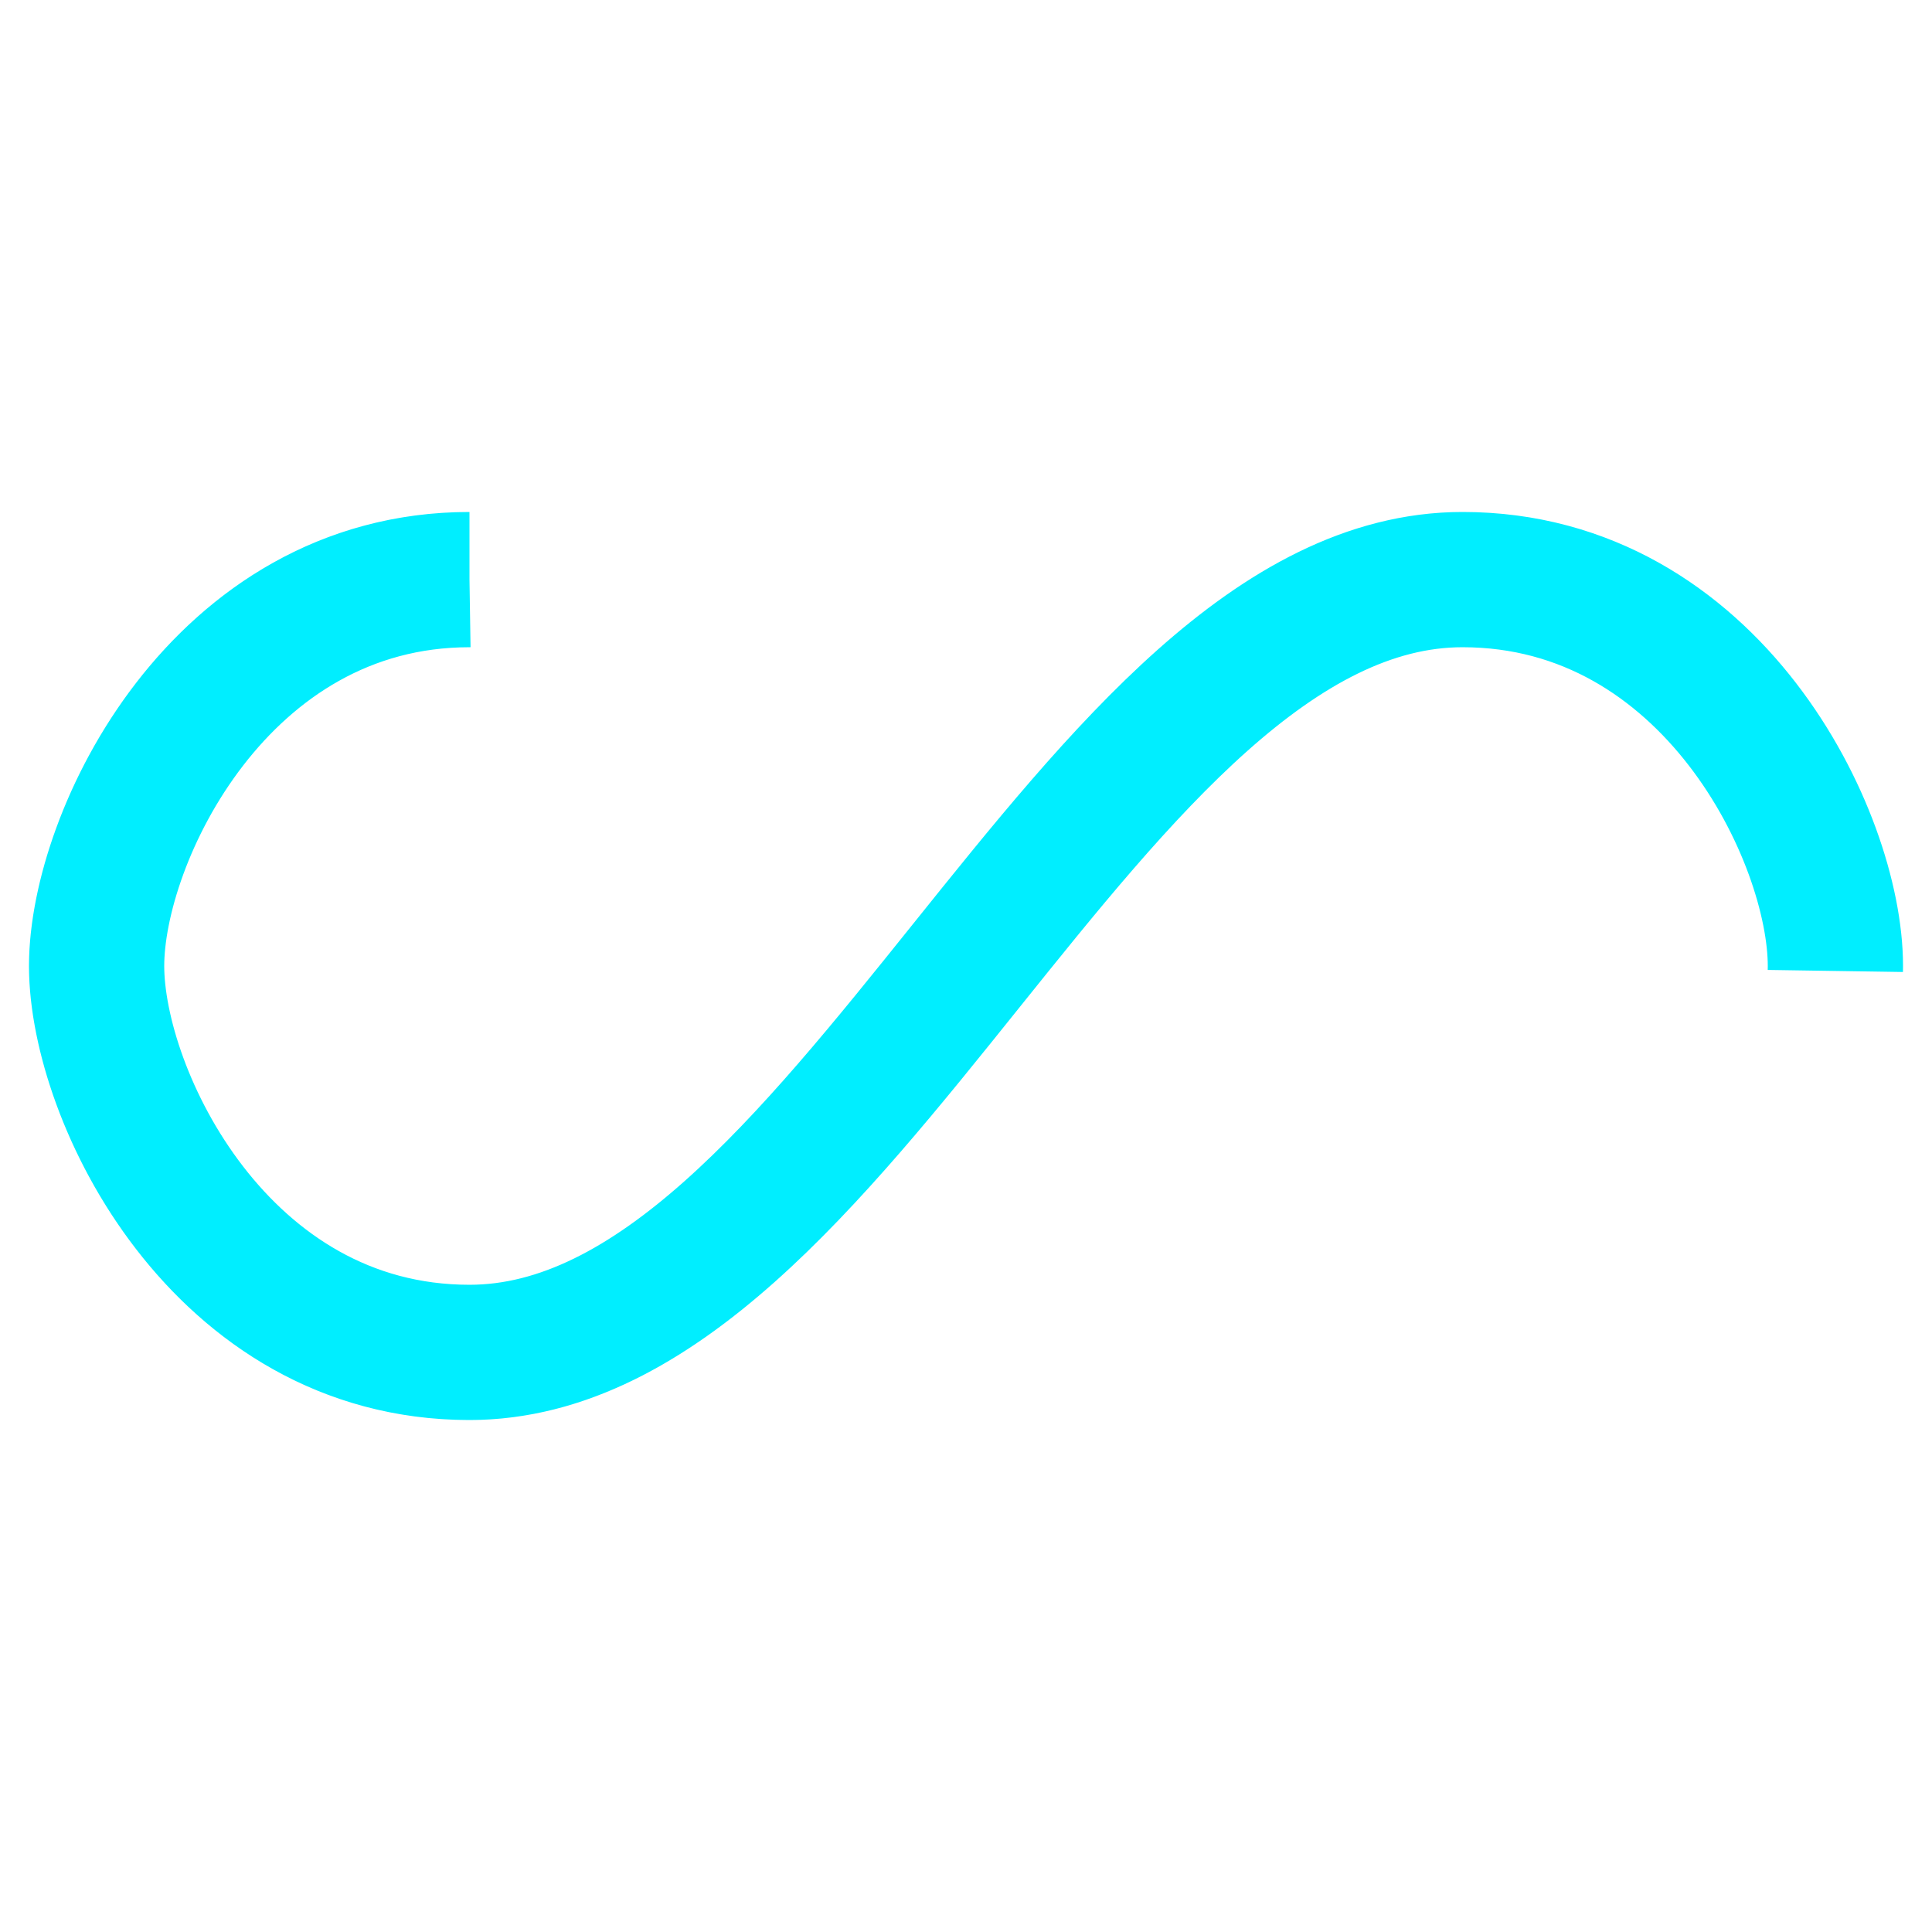
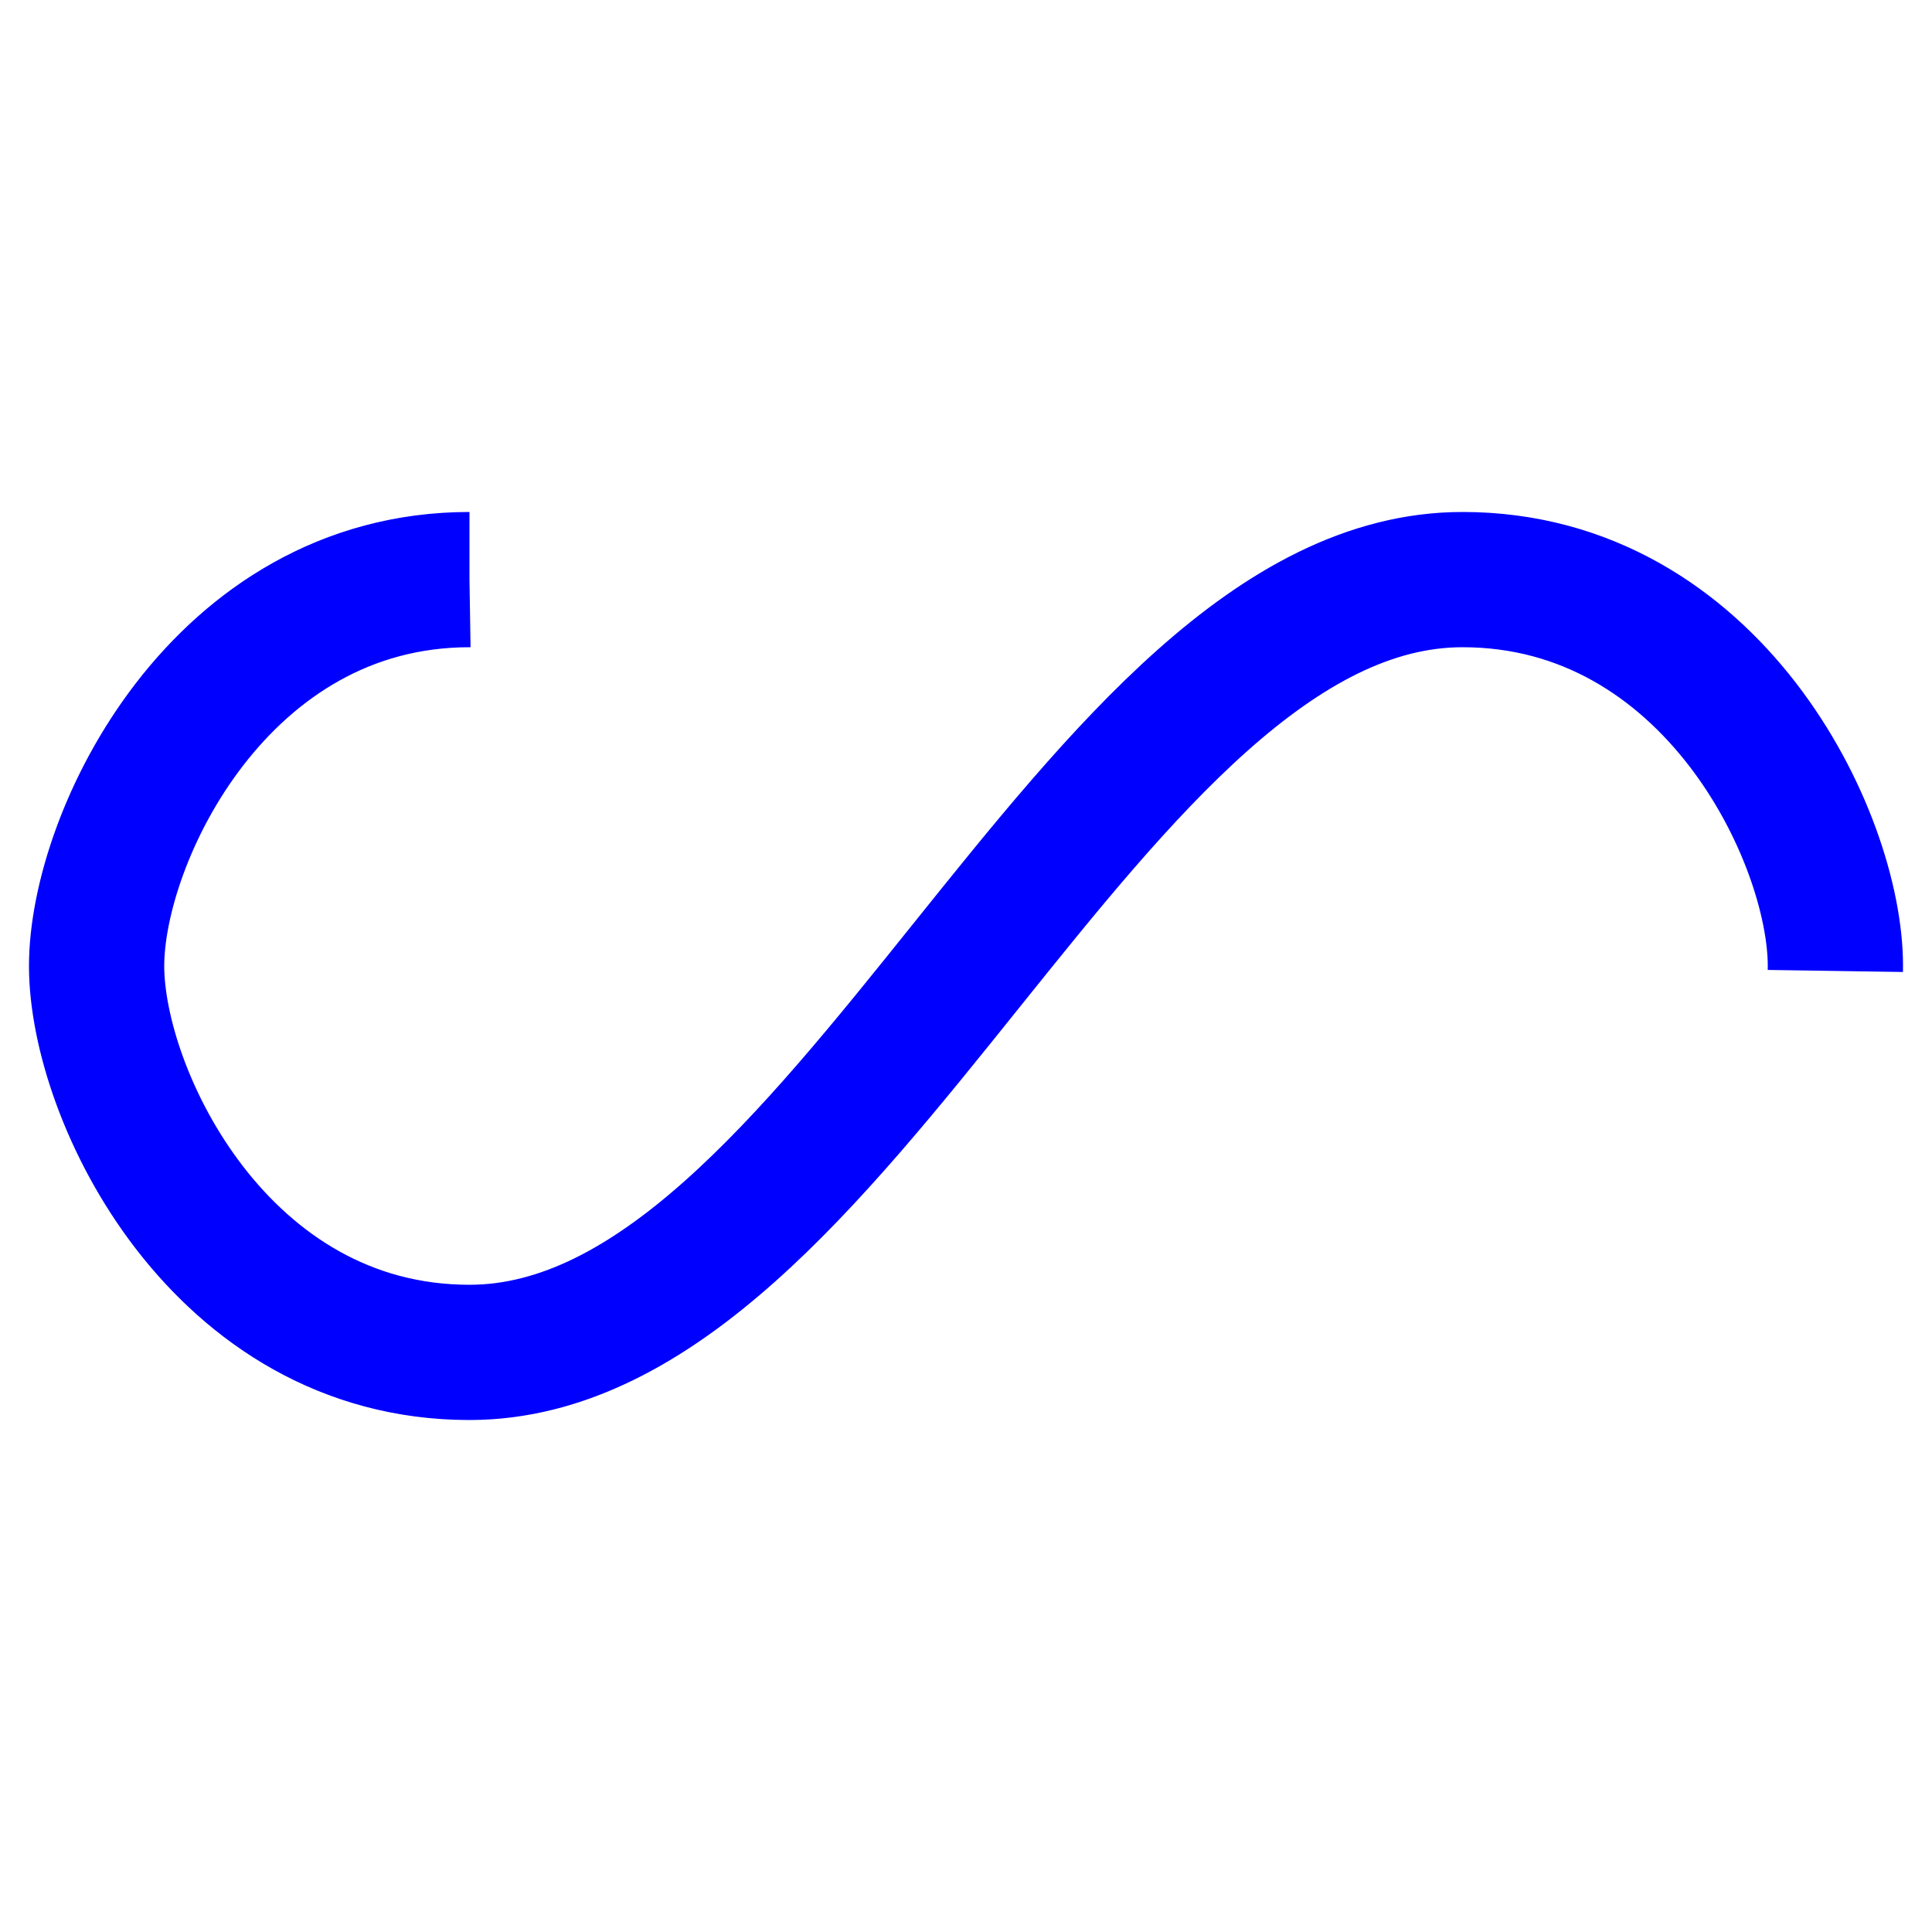
<svg xmlns="http://www.w3.org/2000/svg" width="74px" height="74px" viewBox="0 0 100 100" preserveAspectRatio="xMidYMid" class="lds-infinity">
-   <path fill="none" d="M24.3,30C11.4,30,5,43.3,5,50s6.4,20,19.3,20c19.3,0,32.1-40,51.4-40 C88.6,30,95,43.3,95,50s-6.4,20-19.3,20C56.4,70,43.6,30,24.3,30z" stroke="#00eeff" stroke-width="7" stroke-dasharray="159.085 97.504">
+   <path fill="none" d="M24.3,30C11.4,30,5,43.3,5,50s6.4,20,19.3,20c19.3,0,32.1-40,51.4-40 C88.6,30,95,43.3,95,50s-6.4,20-19.3,20C56.4,70,43.6,30,24.3,30z" stroke="blue" stroke-width="7" stroke-dasharray="159.085 97.504">
    <animate attributeName="stroke-dashoffset" calcMode="linear" values="0;256.589" keyTimes="0;1" dur="1" begin="0s" repeatCount="indefinite" />
  </path>
</svg>
